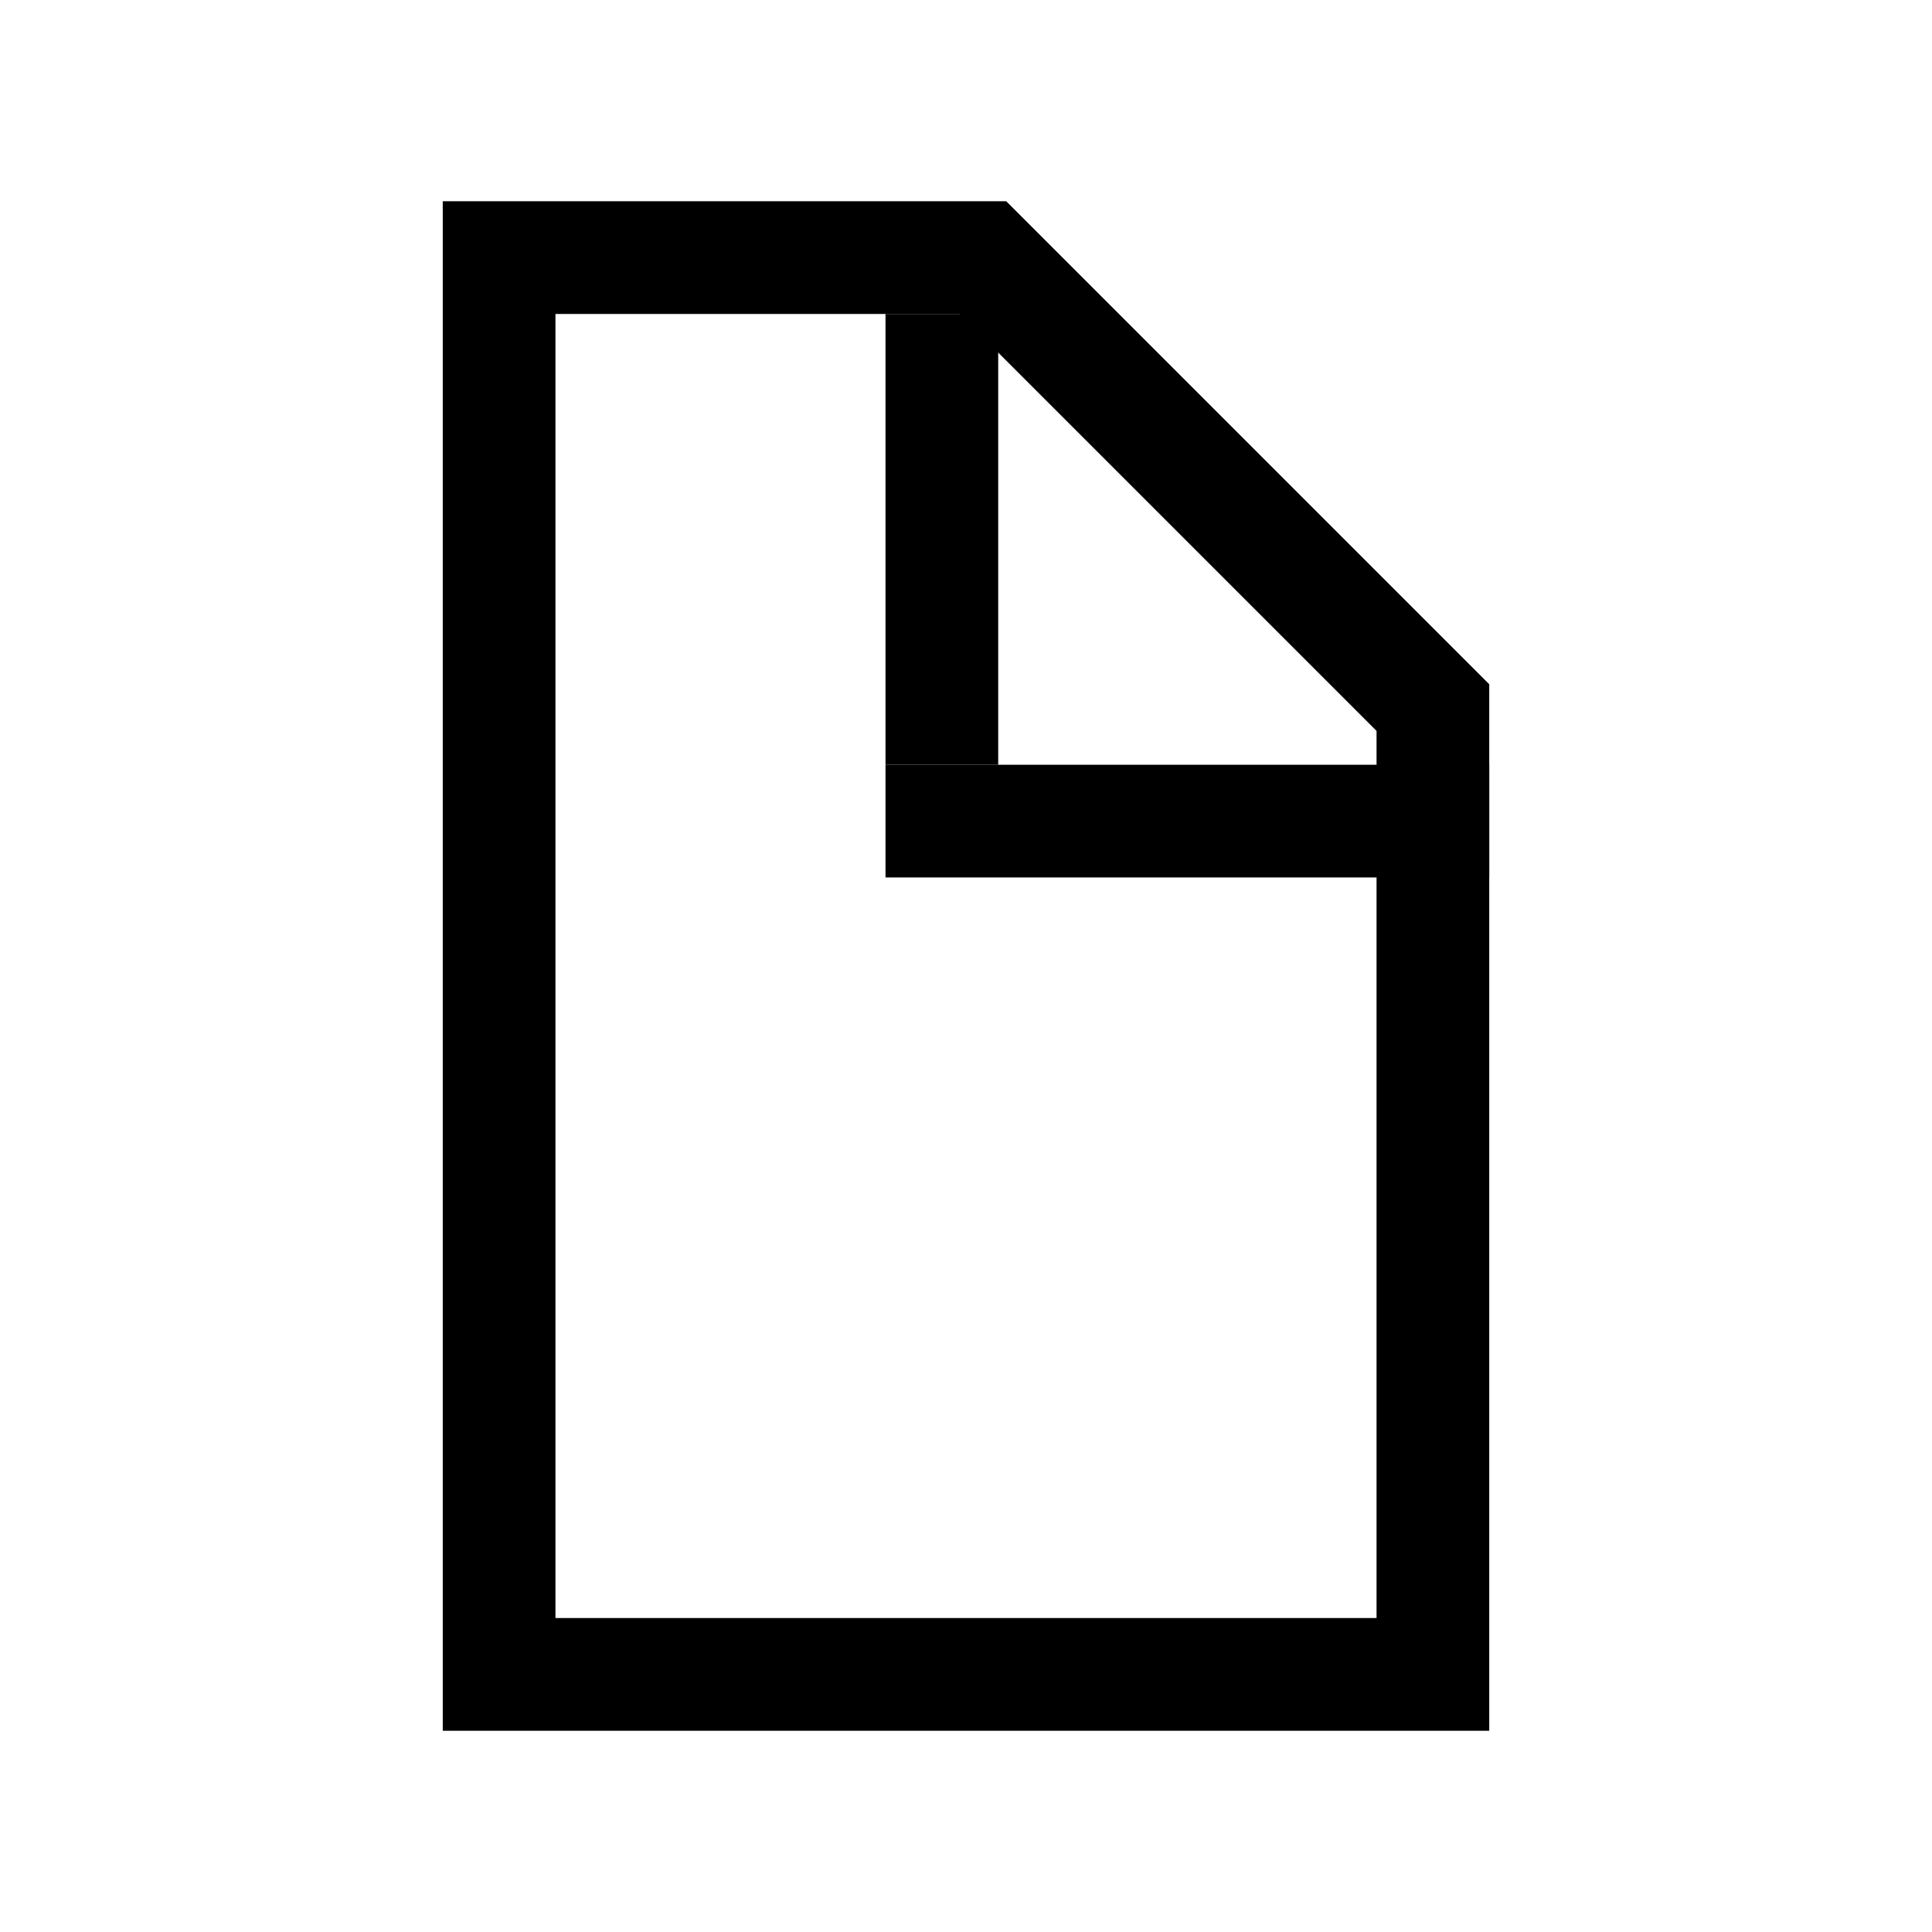
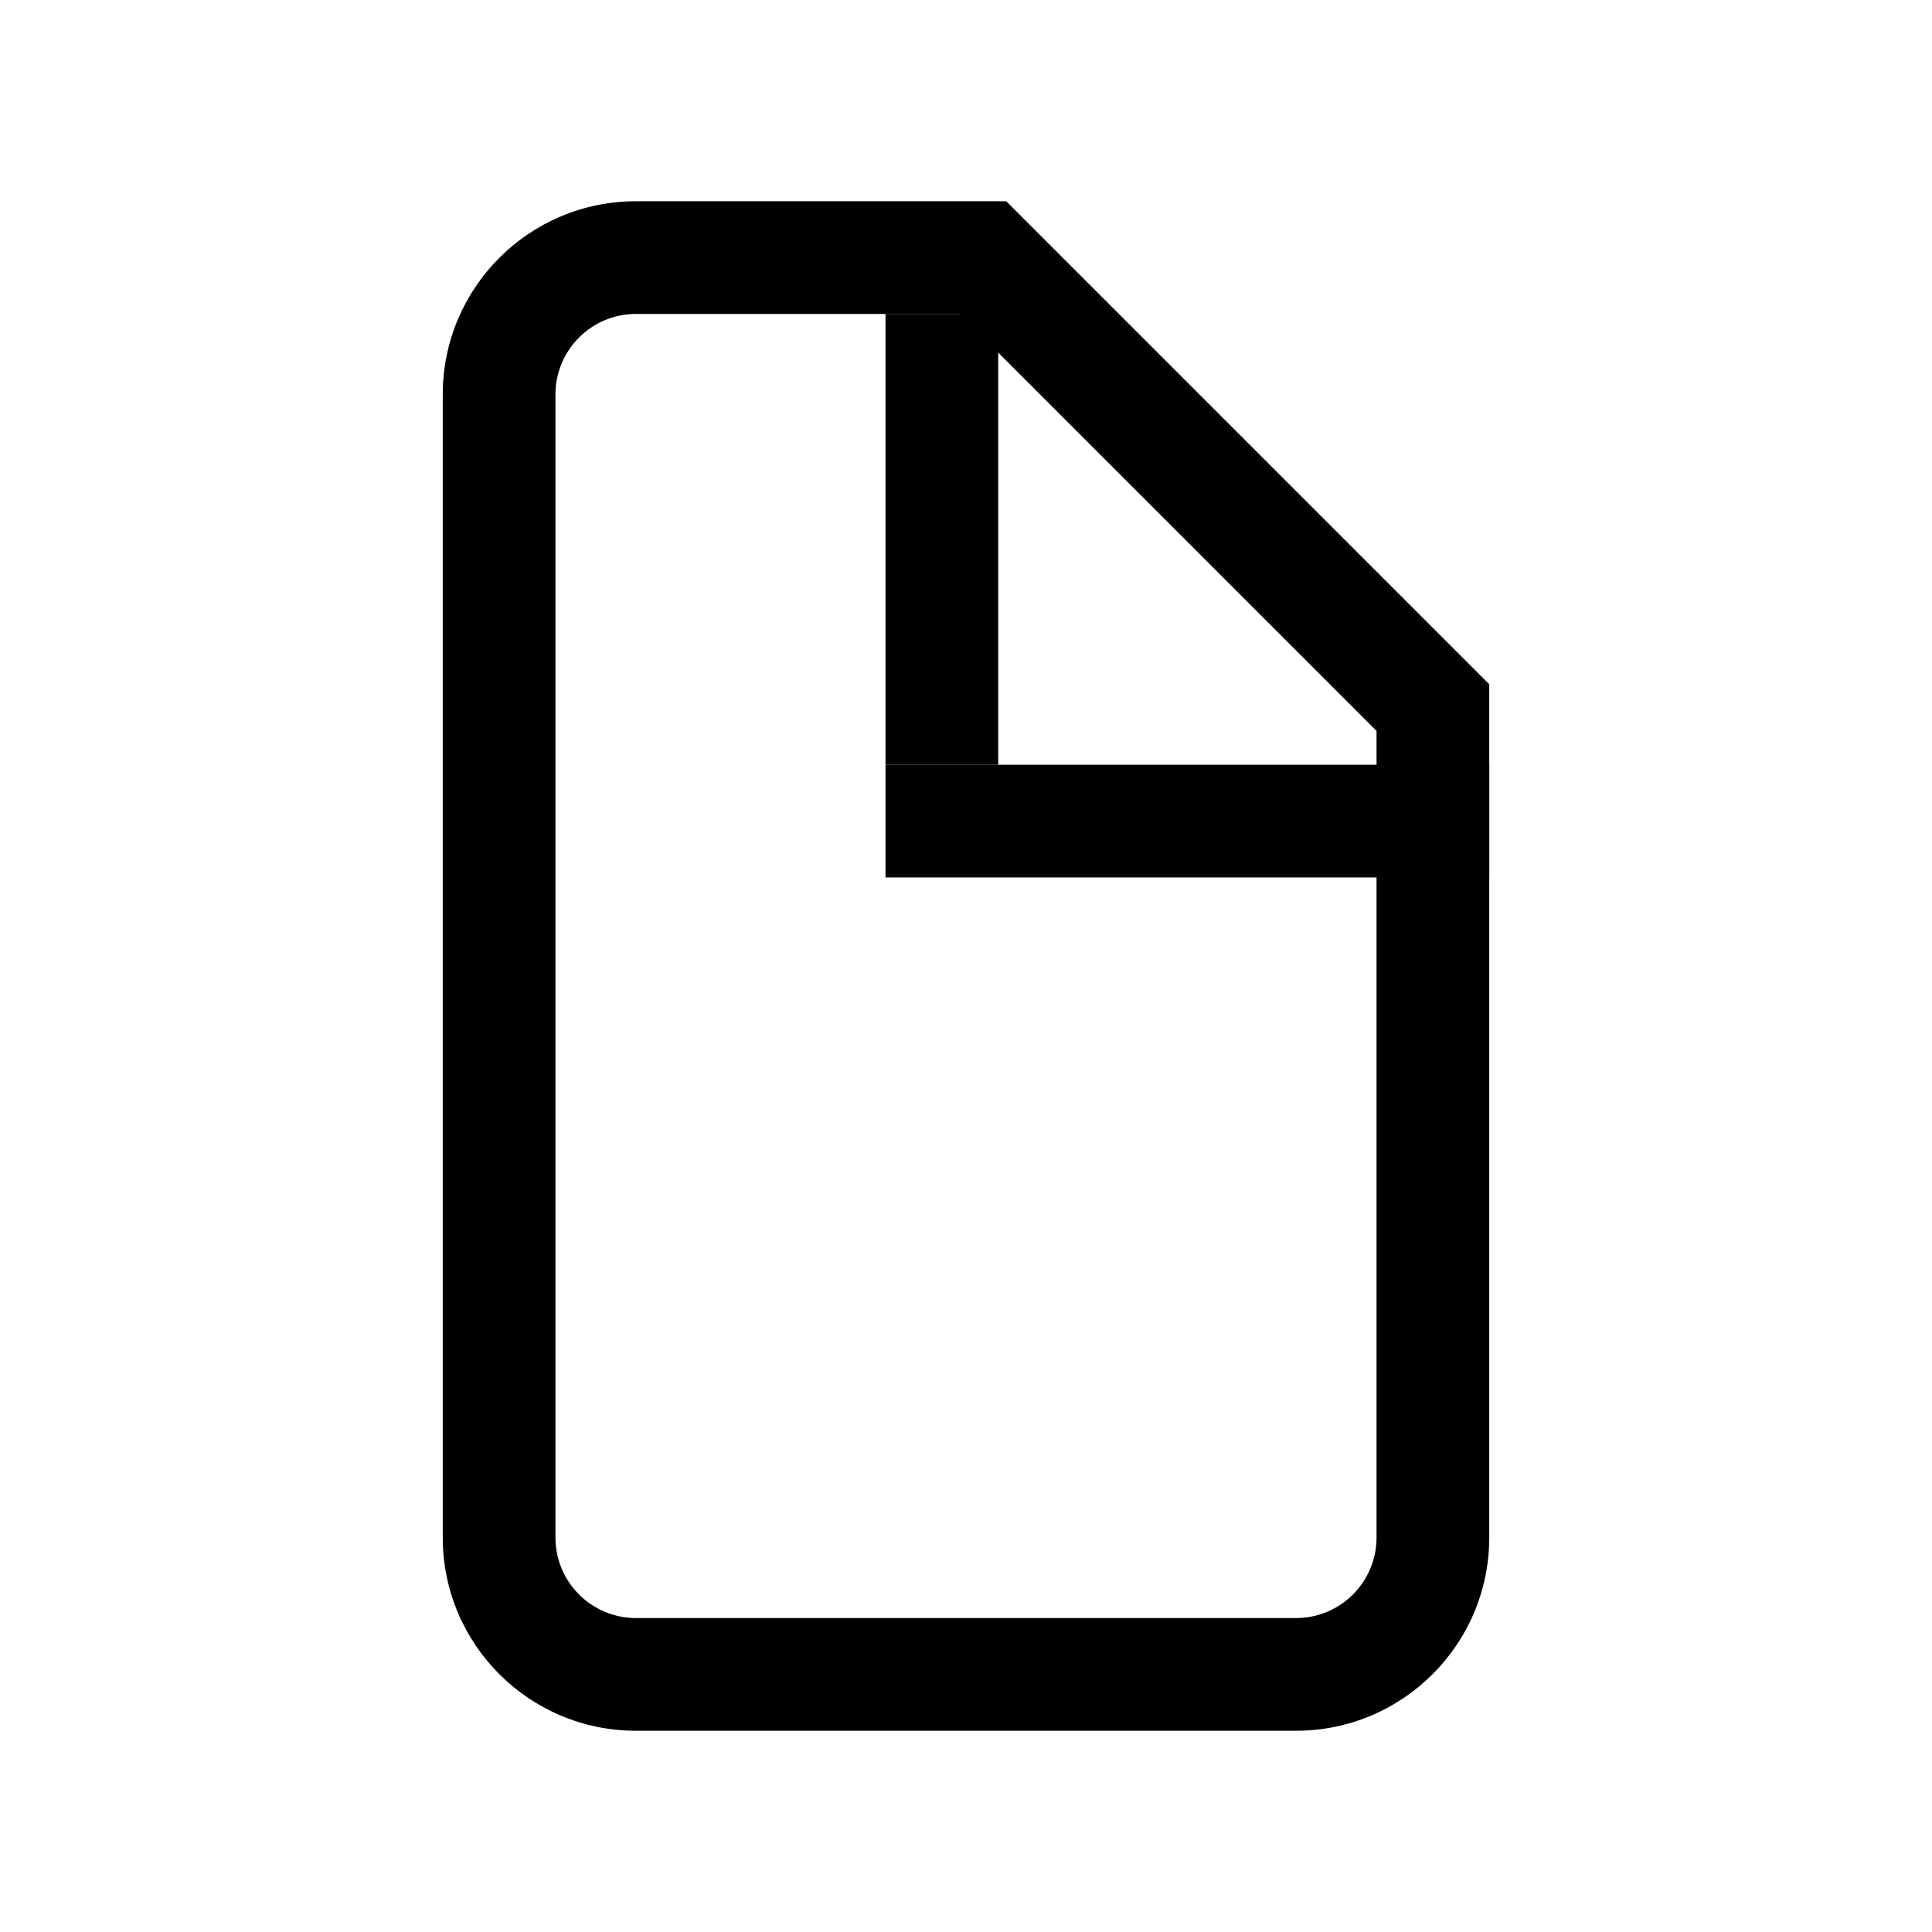
<svg xmlns="http://www.w3.org/2000/svg" viewBox="0 0 24 24" width="24" height="24">
-   <path fill="#000000" d="M5.5 2.5 L12.5 2.5 L18.5 8.5 L18.5 21.5 L5.5 21.5 Z M6.9 3.9 L6.9 20.1 L17.1 20.1 L17.1 9.08 L11.92 3.9 Z" />
+   <path fill="#000000" d="M7.9 2.5 L12.5 2.5 L18.5 8.5 L18.5 19.1 C18.5 20.425 17.425 21.5 16.1 21.5 L7.9 21.5 C6.574 21.5 5.5 20.425 5.5 19.1 L5.5 4.9 C5.5 3.575 6.574 2.5 7.9 2.5 Z M6.9 4.9 L6.9 19.1 C6.9 19.652 7.348 20.1 7.9 20.1 L16.1 20.1 C16.652 20.1 17.1 19.652 17.1 19.1 L17.1 9.08 L11.92 3.9 L7.9 3.9 C7.348 3.9 6.9 4.348 6.9 4.9 Z" />
  <path fill="#000000" d="M11 3.9 L12.4 3.9 L12.4 9.5 L11 9.5 Z" />
  <path fill="#000000" d="M11 9.5 L18.5 9.5 L18.5 10.9 L11 10.9 Z" />
</svg>
